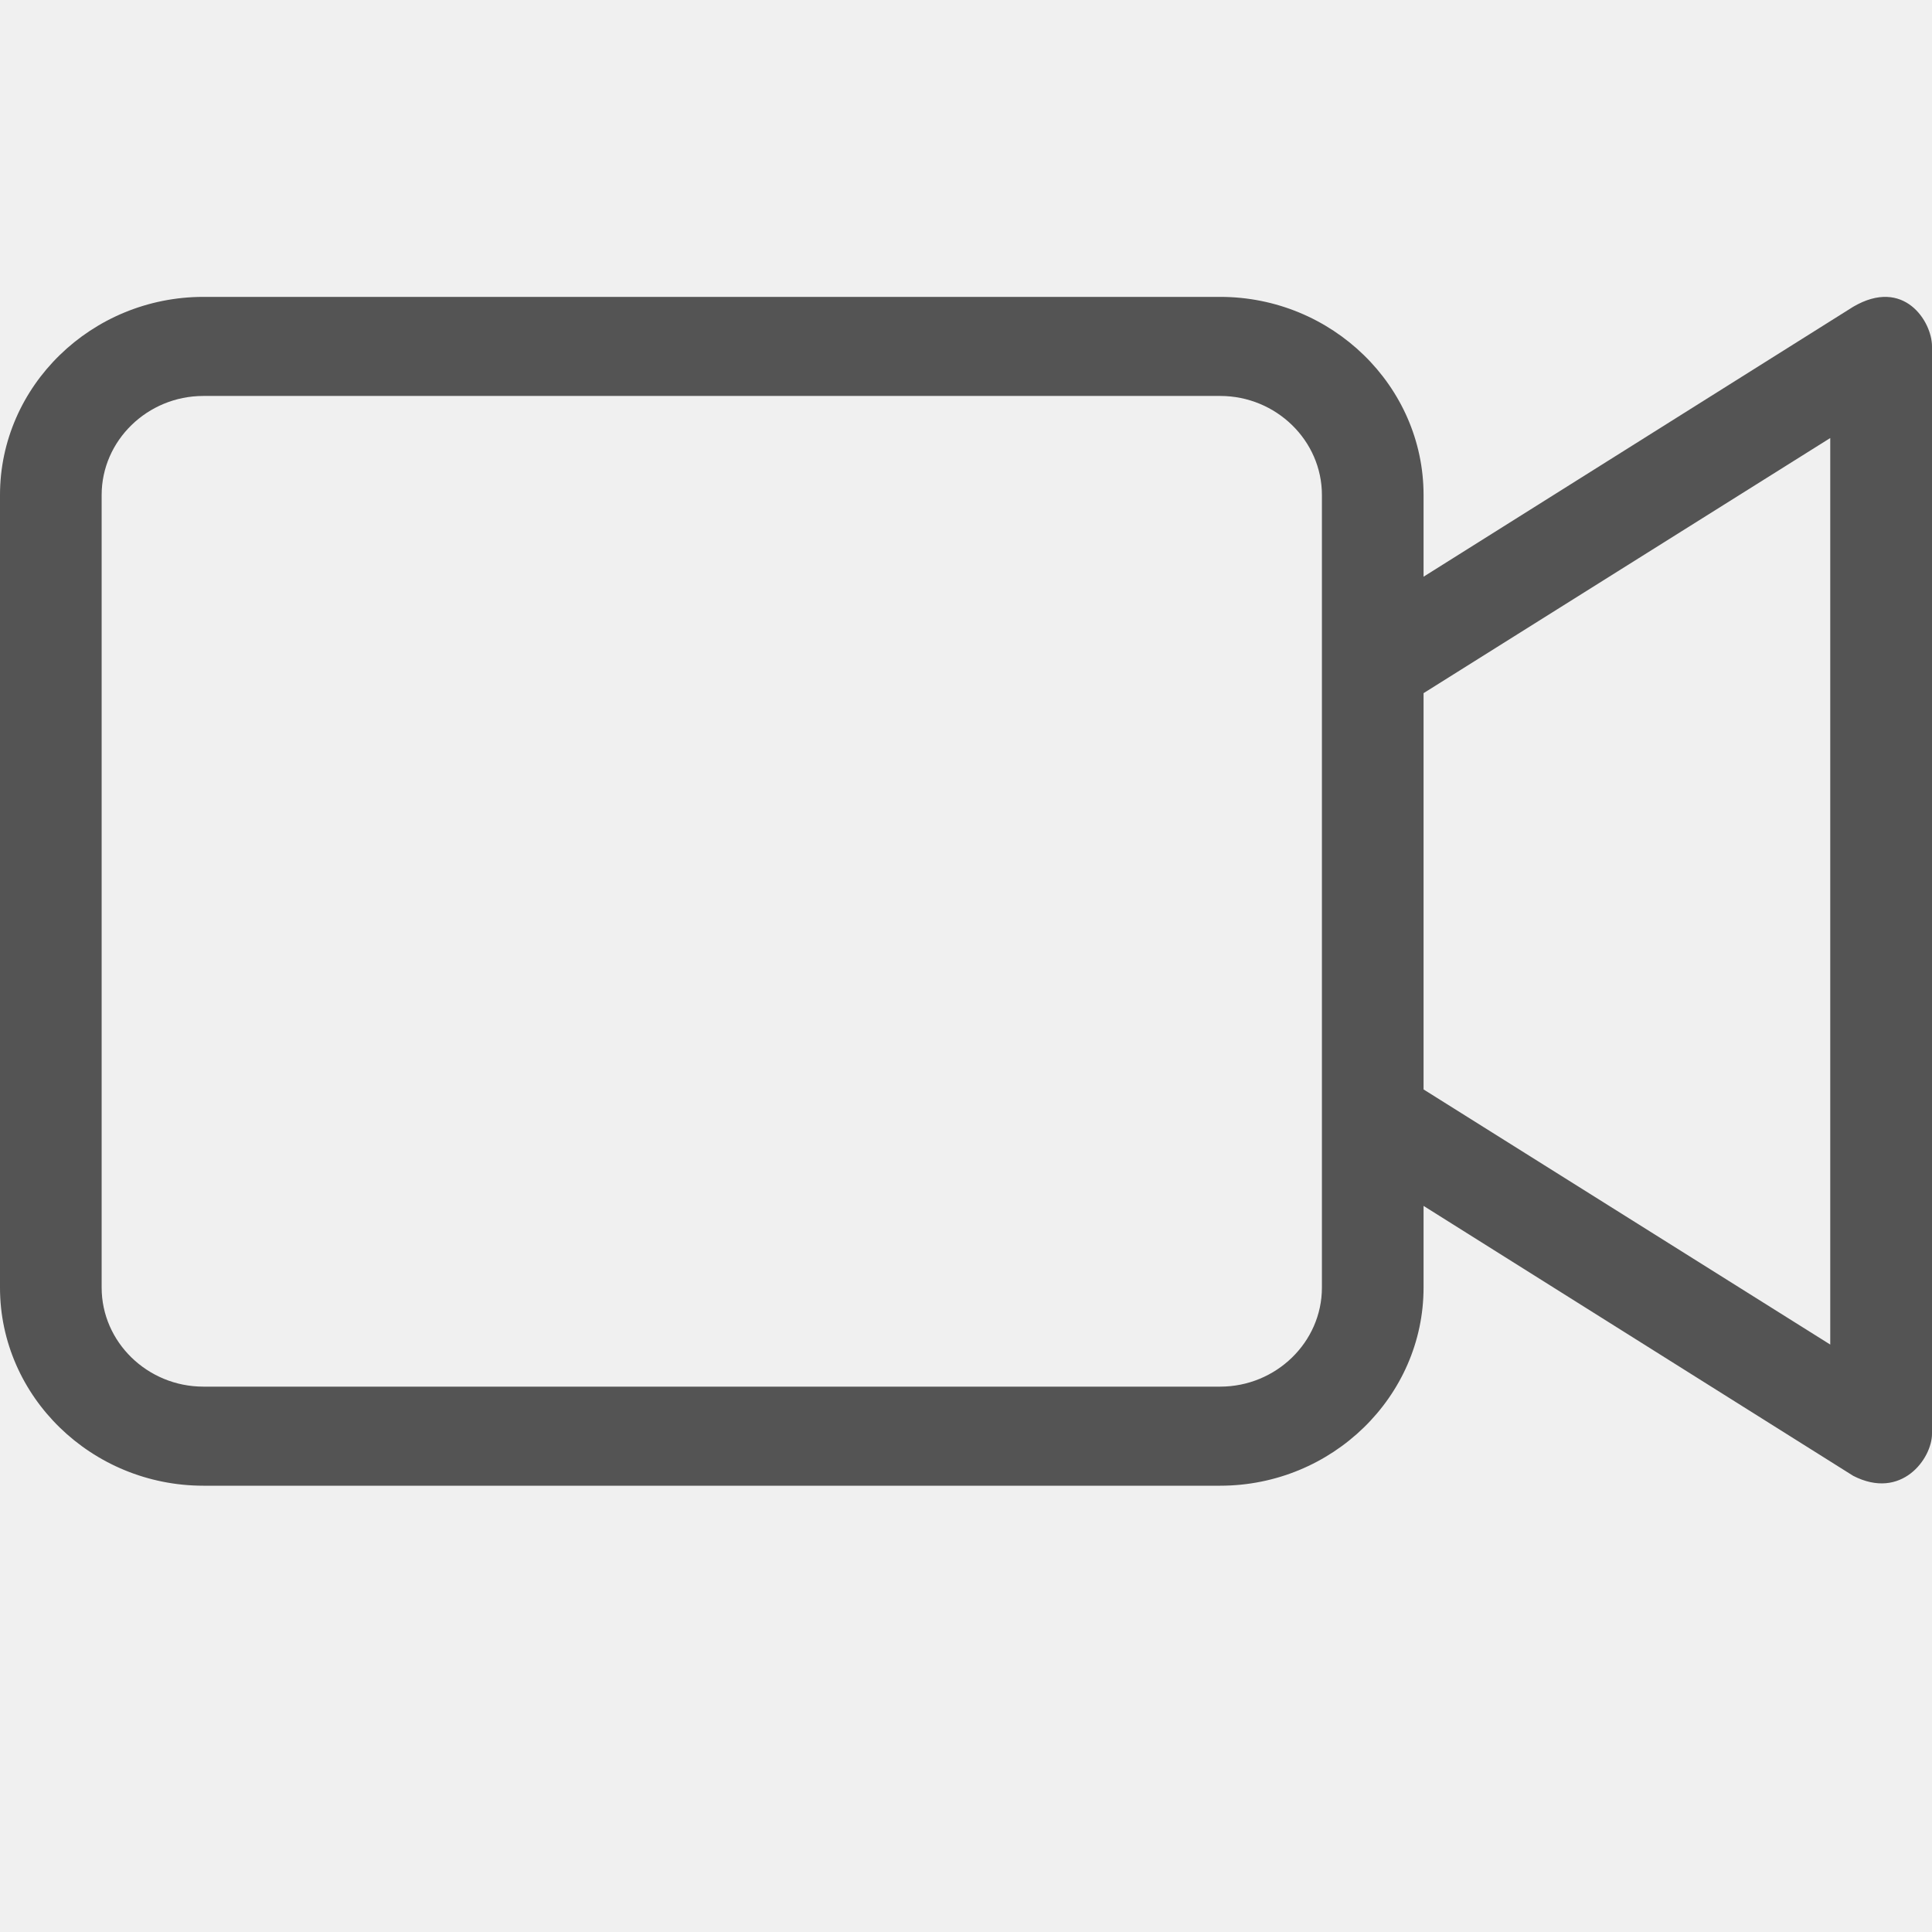
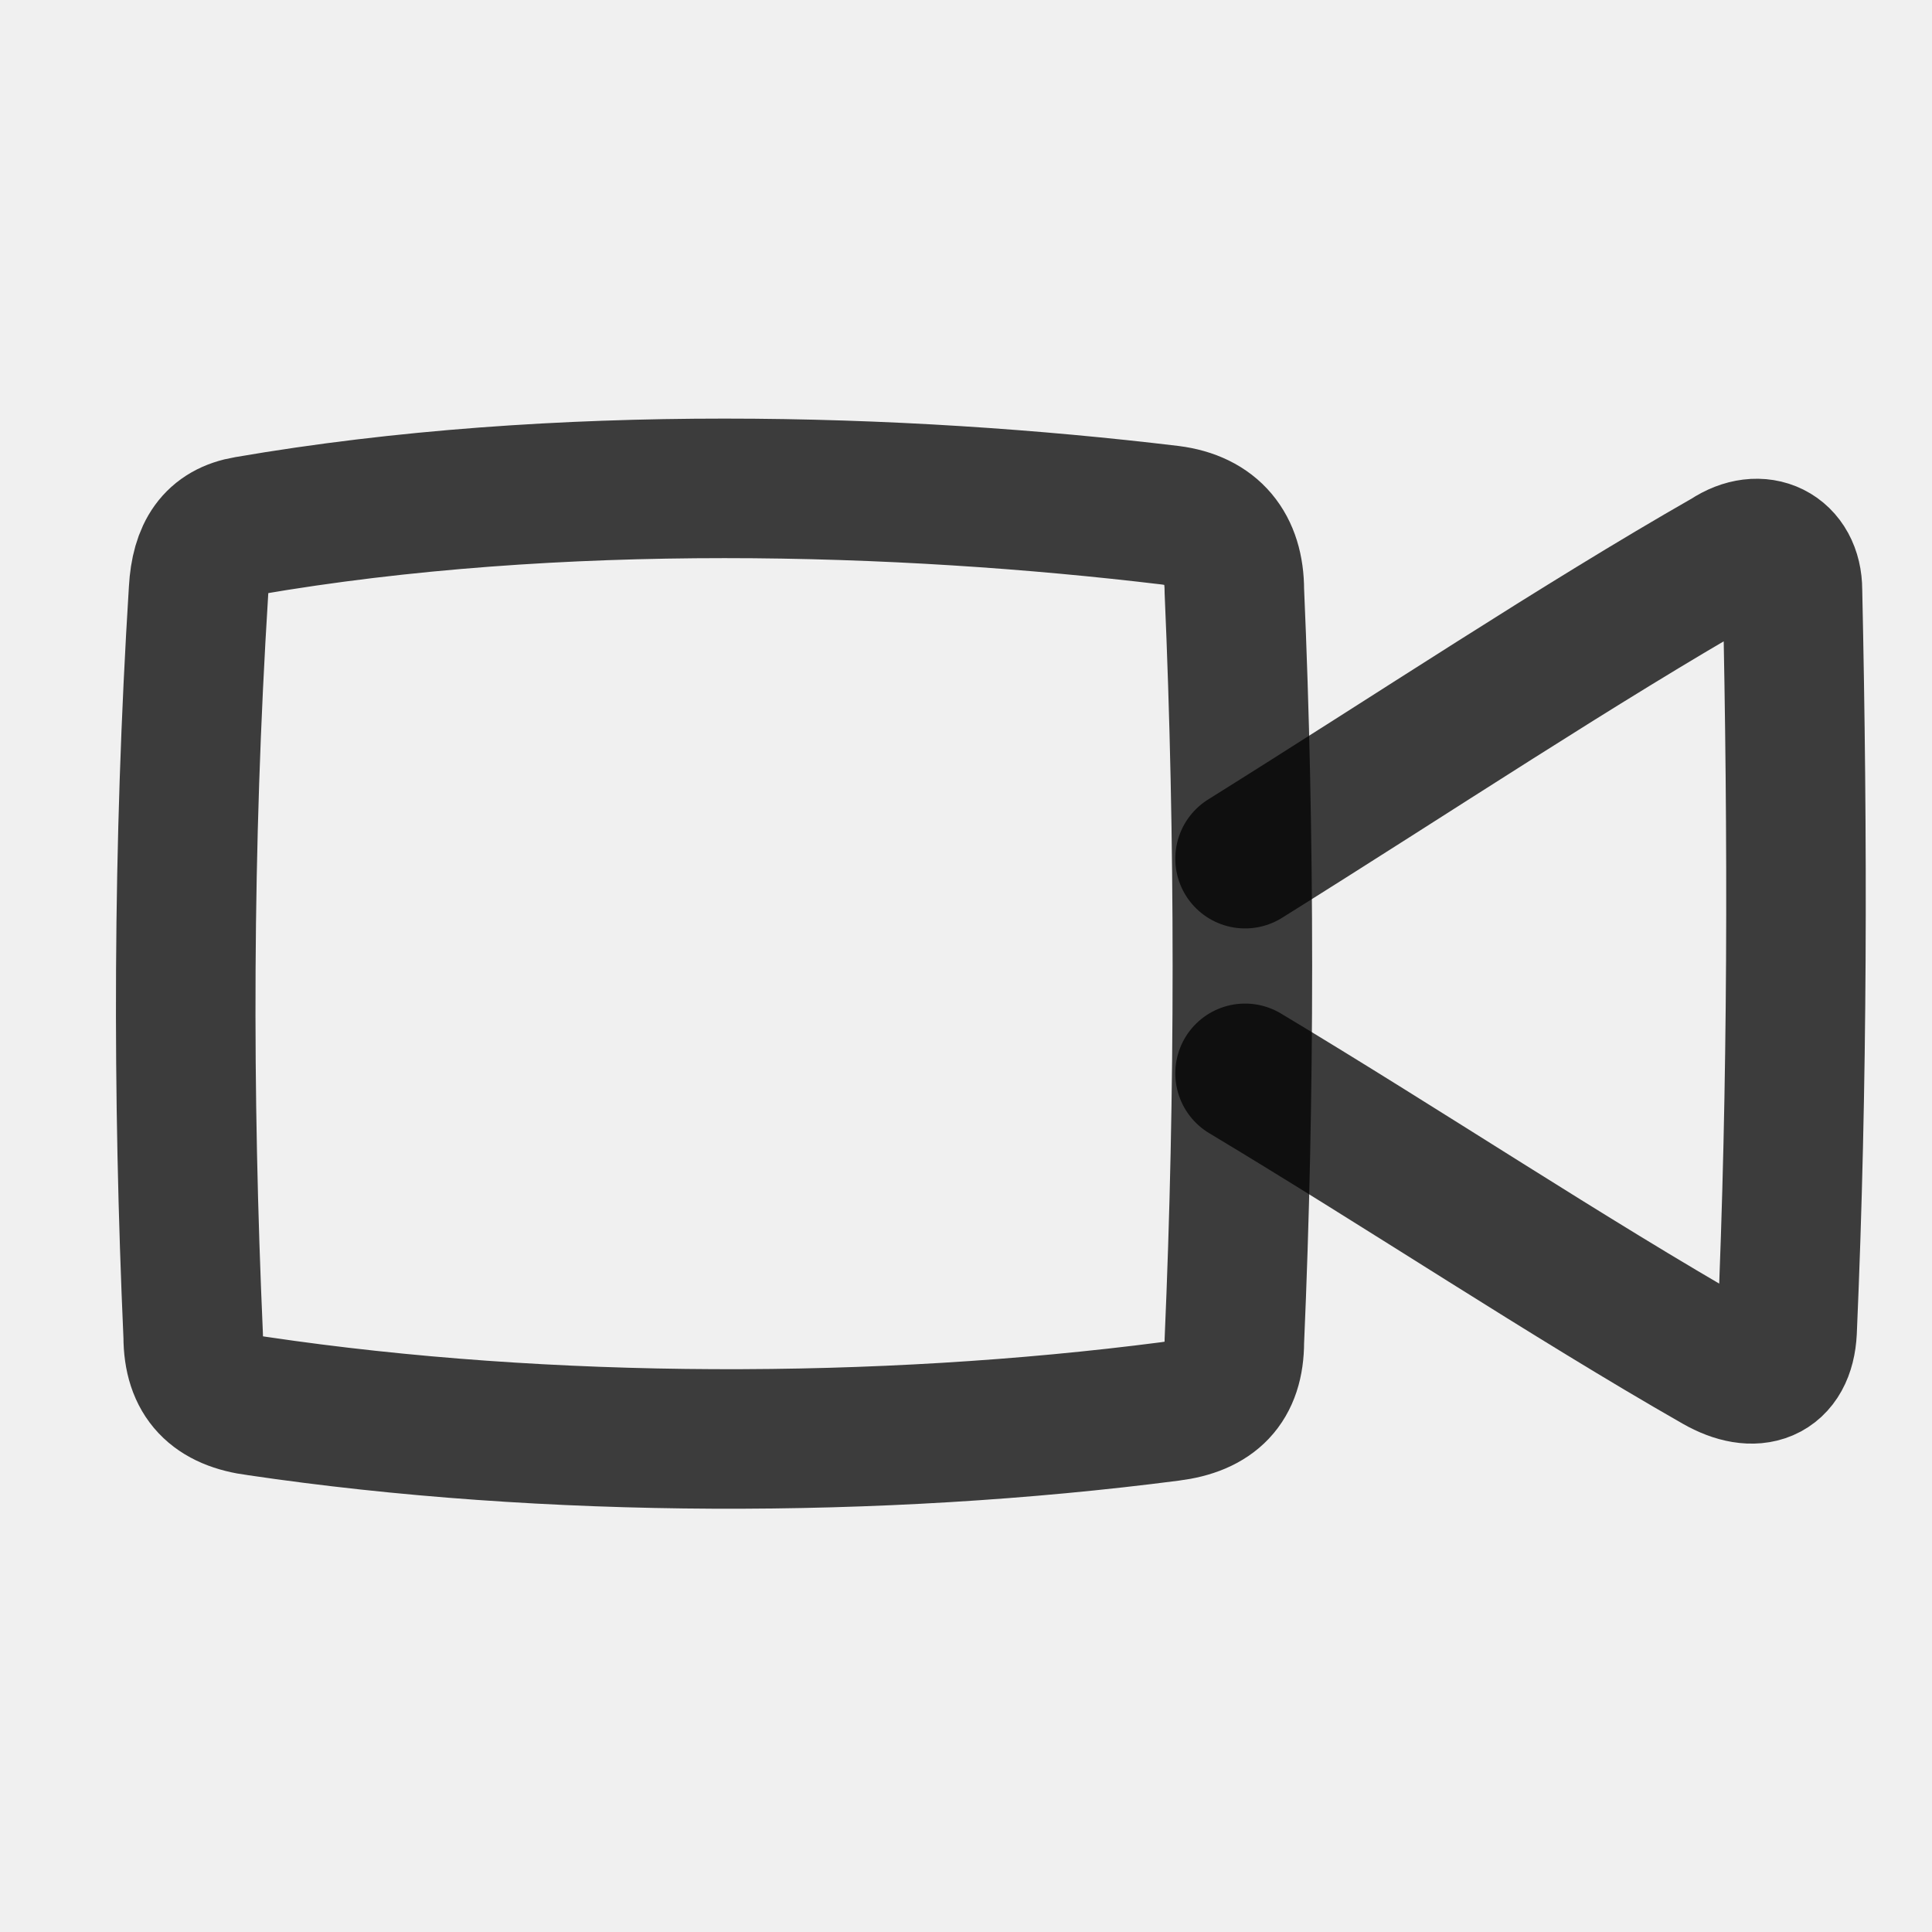
<svg xmlns="http://www.w3.org/2000/svg" width="18" height="18" viewBox="0 0 18 18" fill="none">
-   <g clip-path="url(#clip0_2911_7692)">
-     <path d="M17.266 2.858L13.263 5.373V4.612C13.263 3.596 12.41 2.766 11.368 2.766H1.895C0.853 2.766 0 3.596 0 4.612V11.996C0 13.012 0.853 13.842 1.895 13.842H11.368C12.41 13.842 13.263 13.012 13.263 11.996V11.235L17.266 13.75C17.716 13.981 18 13.589 18 13.358V3.227C18 2.996 17.739 2.581 17.266 2.858ZM12.316 11.996C12.316 12.504 11.889 12.919 11.368 12.919H1.895C1.374 12.919 0.947 12.504 0.947 11.996V4.612C0.947 4.104 1.374 3.689 1.895 3.689H11.368C11.889 3.689 12.316 4.104 12.316 4.612V11.996ZM17.052 12.527L13.263 10.15V6.458L17.052 4.081V12.527Z" fill="black" fill-opacity="0.65" />
+   <g stroke="currentColor" stroke-opacity="0.75" stroke-linecap="round" stroke-linejoin="round" fill="none">
+     <path stroke-width="1.3" d="M2.3 4.9 C5.2 4.4 8.4 4.5 10.9 4.8 C11.3 4.85 11.5 5.1 11.5 5.5 C11.6 7.8 11.6 10.2 11.5 12.5 C11.5 12.9 11.3 13.1 10.9 13.15 C8.2 13.5 5.1 13.5 2.4 13.1 C2 13.05 1.8 12.85 1.8 12.45 C1.7 10.2 1.7 7.9 1.85 5.5 C1.87 5.15 2 4.95 2.3 4.9 Z" />
+     <path stroke-width="1.3" d="M11.6 8 C13.2 7 14.7 6 16.1 5.2 C16.4 5 16.7 5.15 16.7 5.5 C16.75 7.8 16.75 10.1 16.65 12.4 C16.63 12.8 16.35 12.9 16 12.7 C14.6 11.9 13.1 10.9 11.6 10" />
  </g>
-   <defs>
-     <clipPath id="clip0_2911_7692">
-       <rect width="18" height="18" fill="white" />
-     </clipPath>
-   </defs>
</svg>
